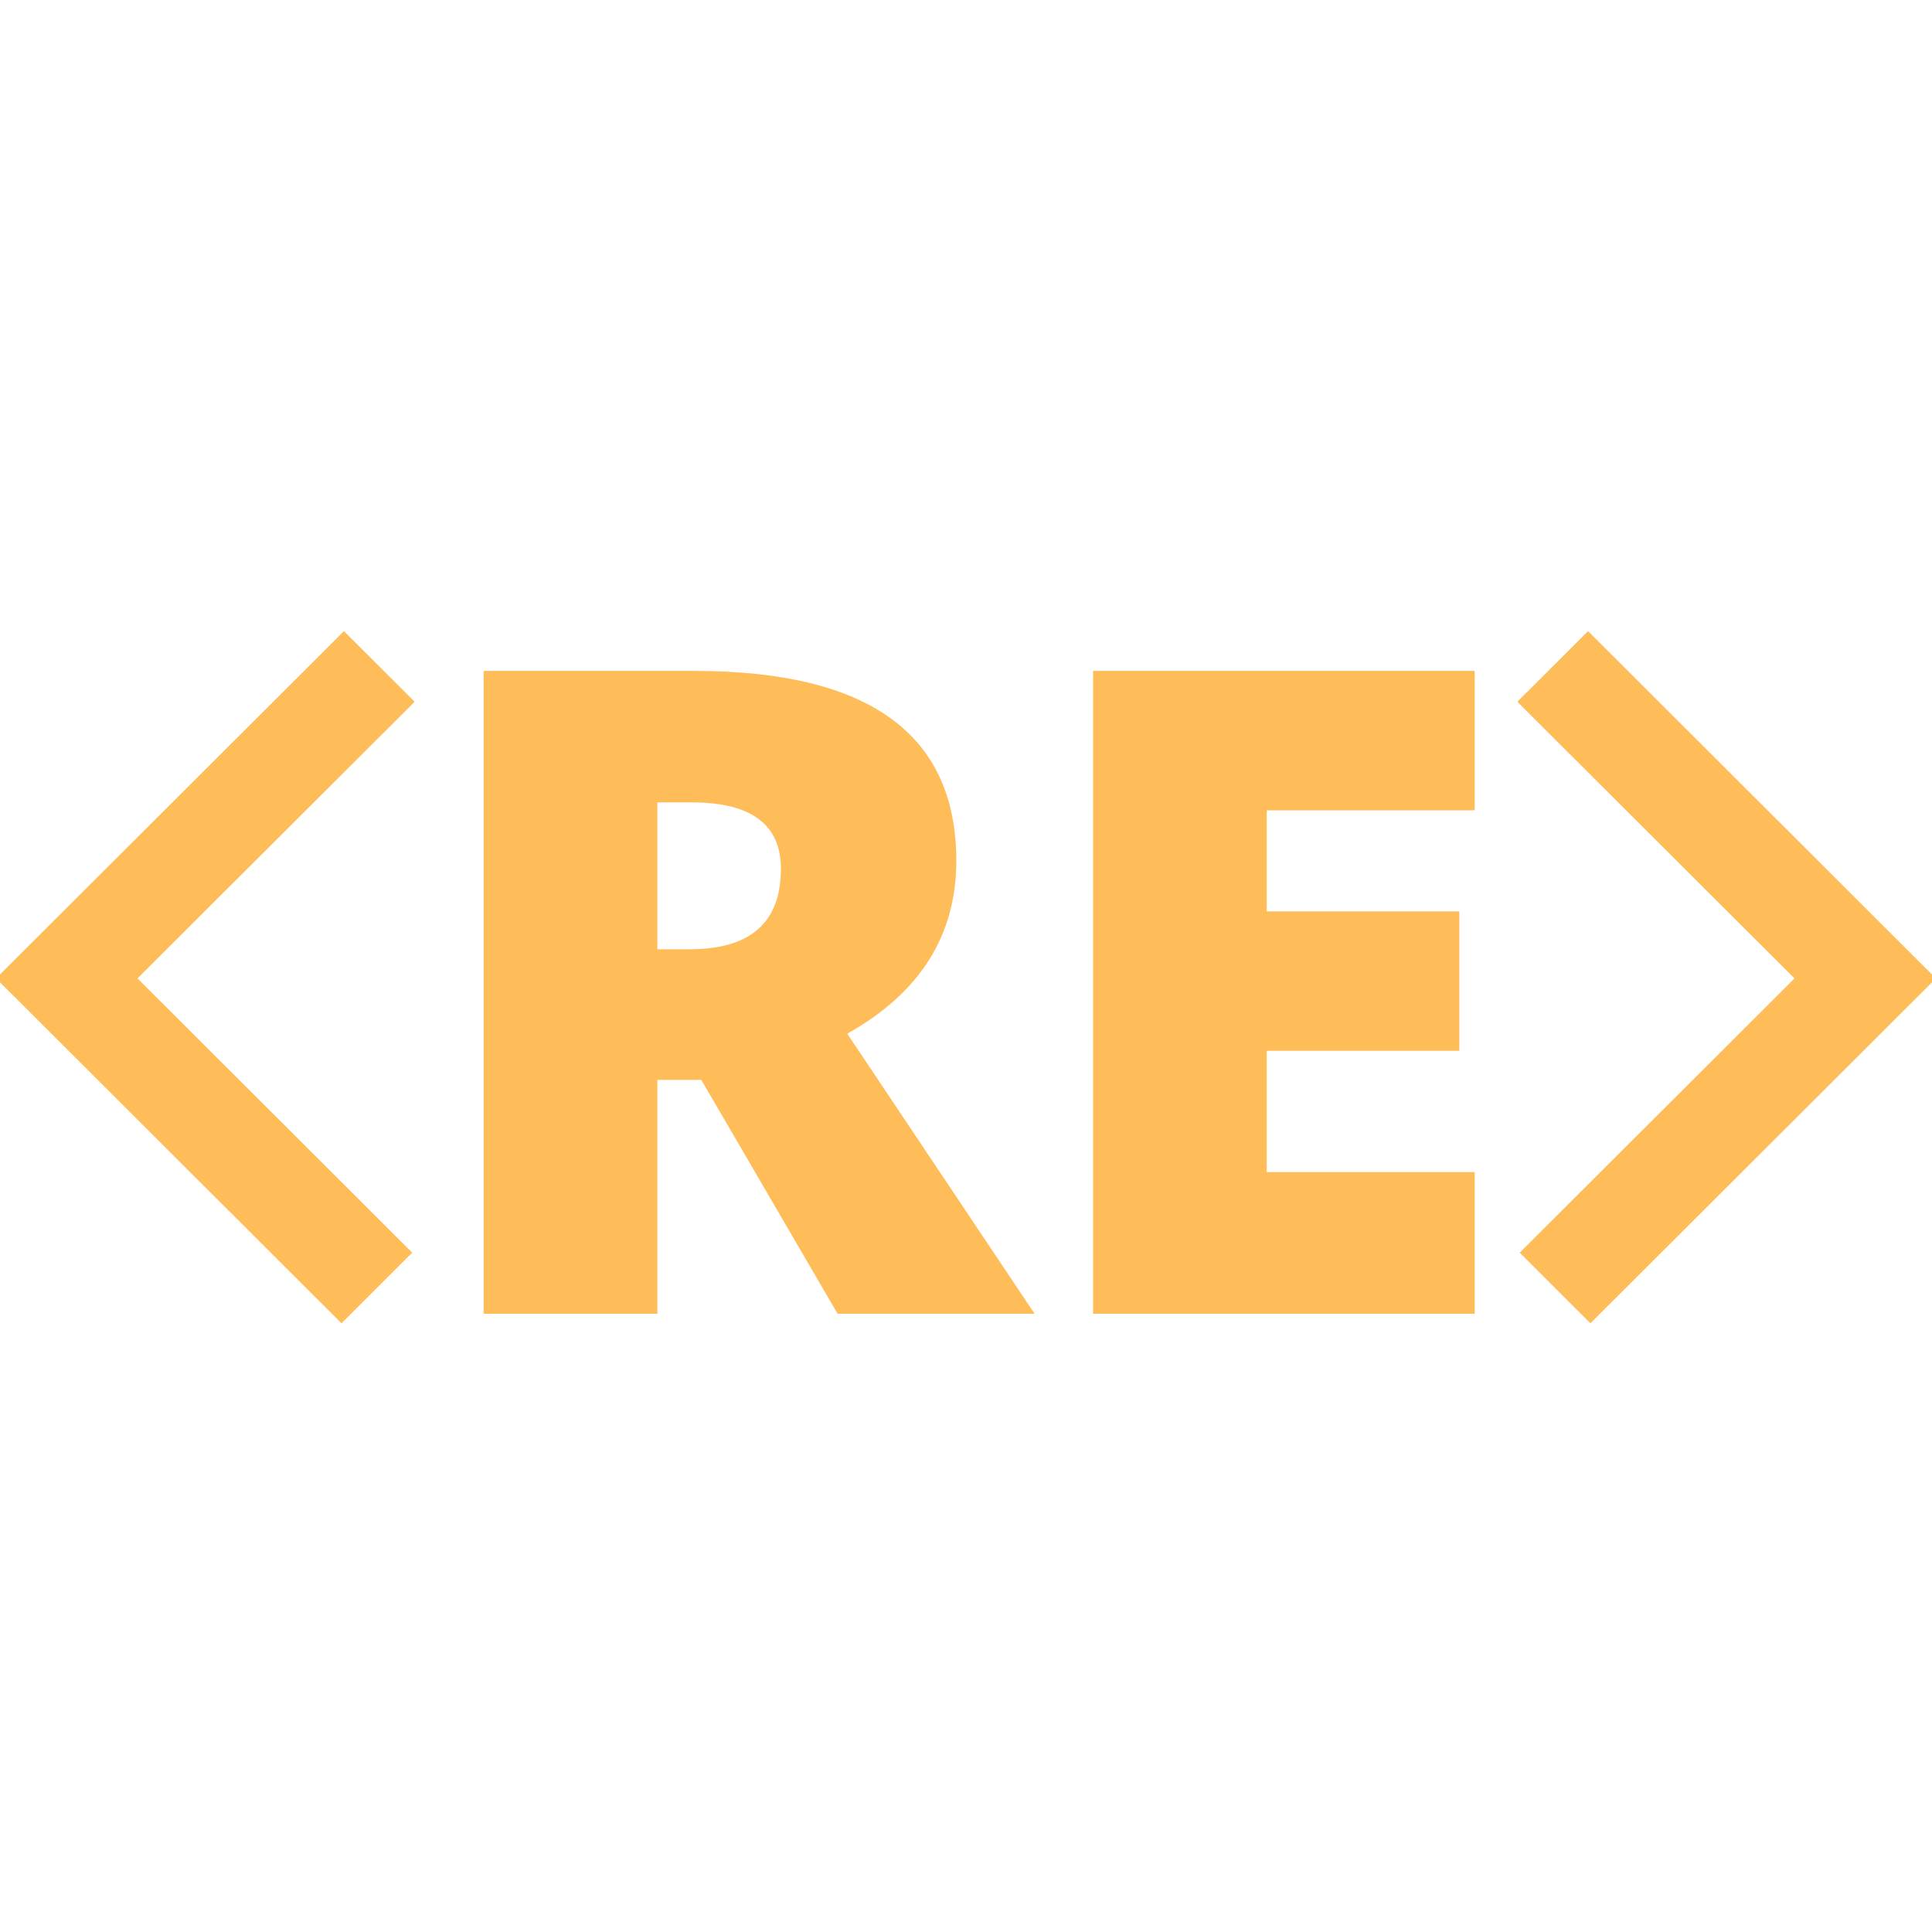
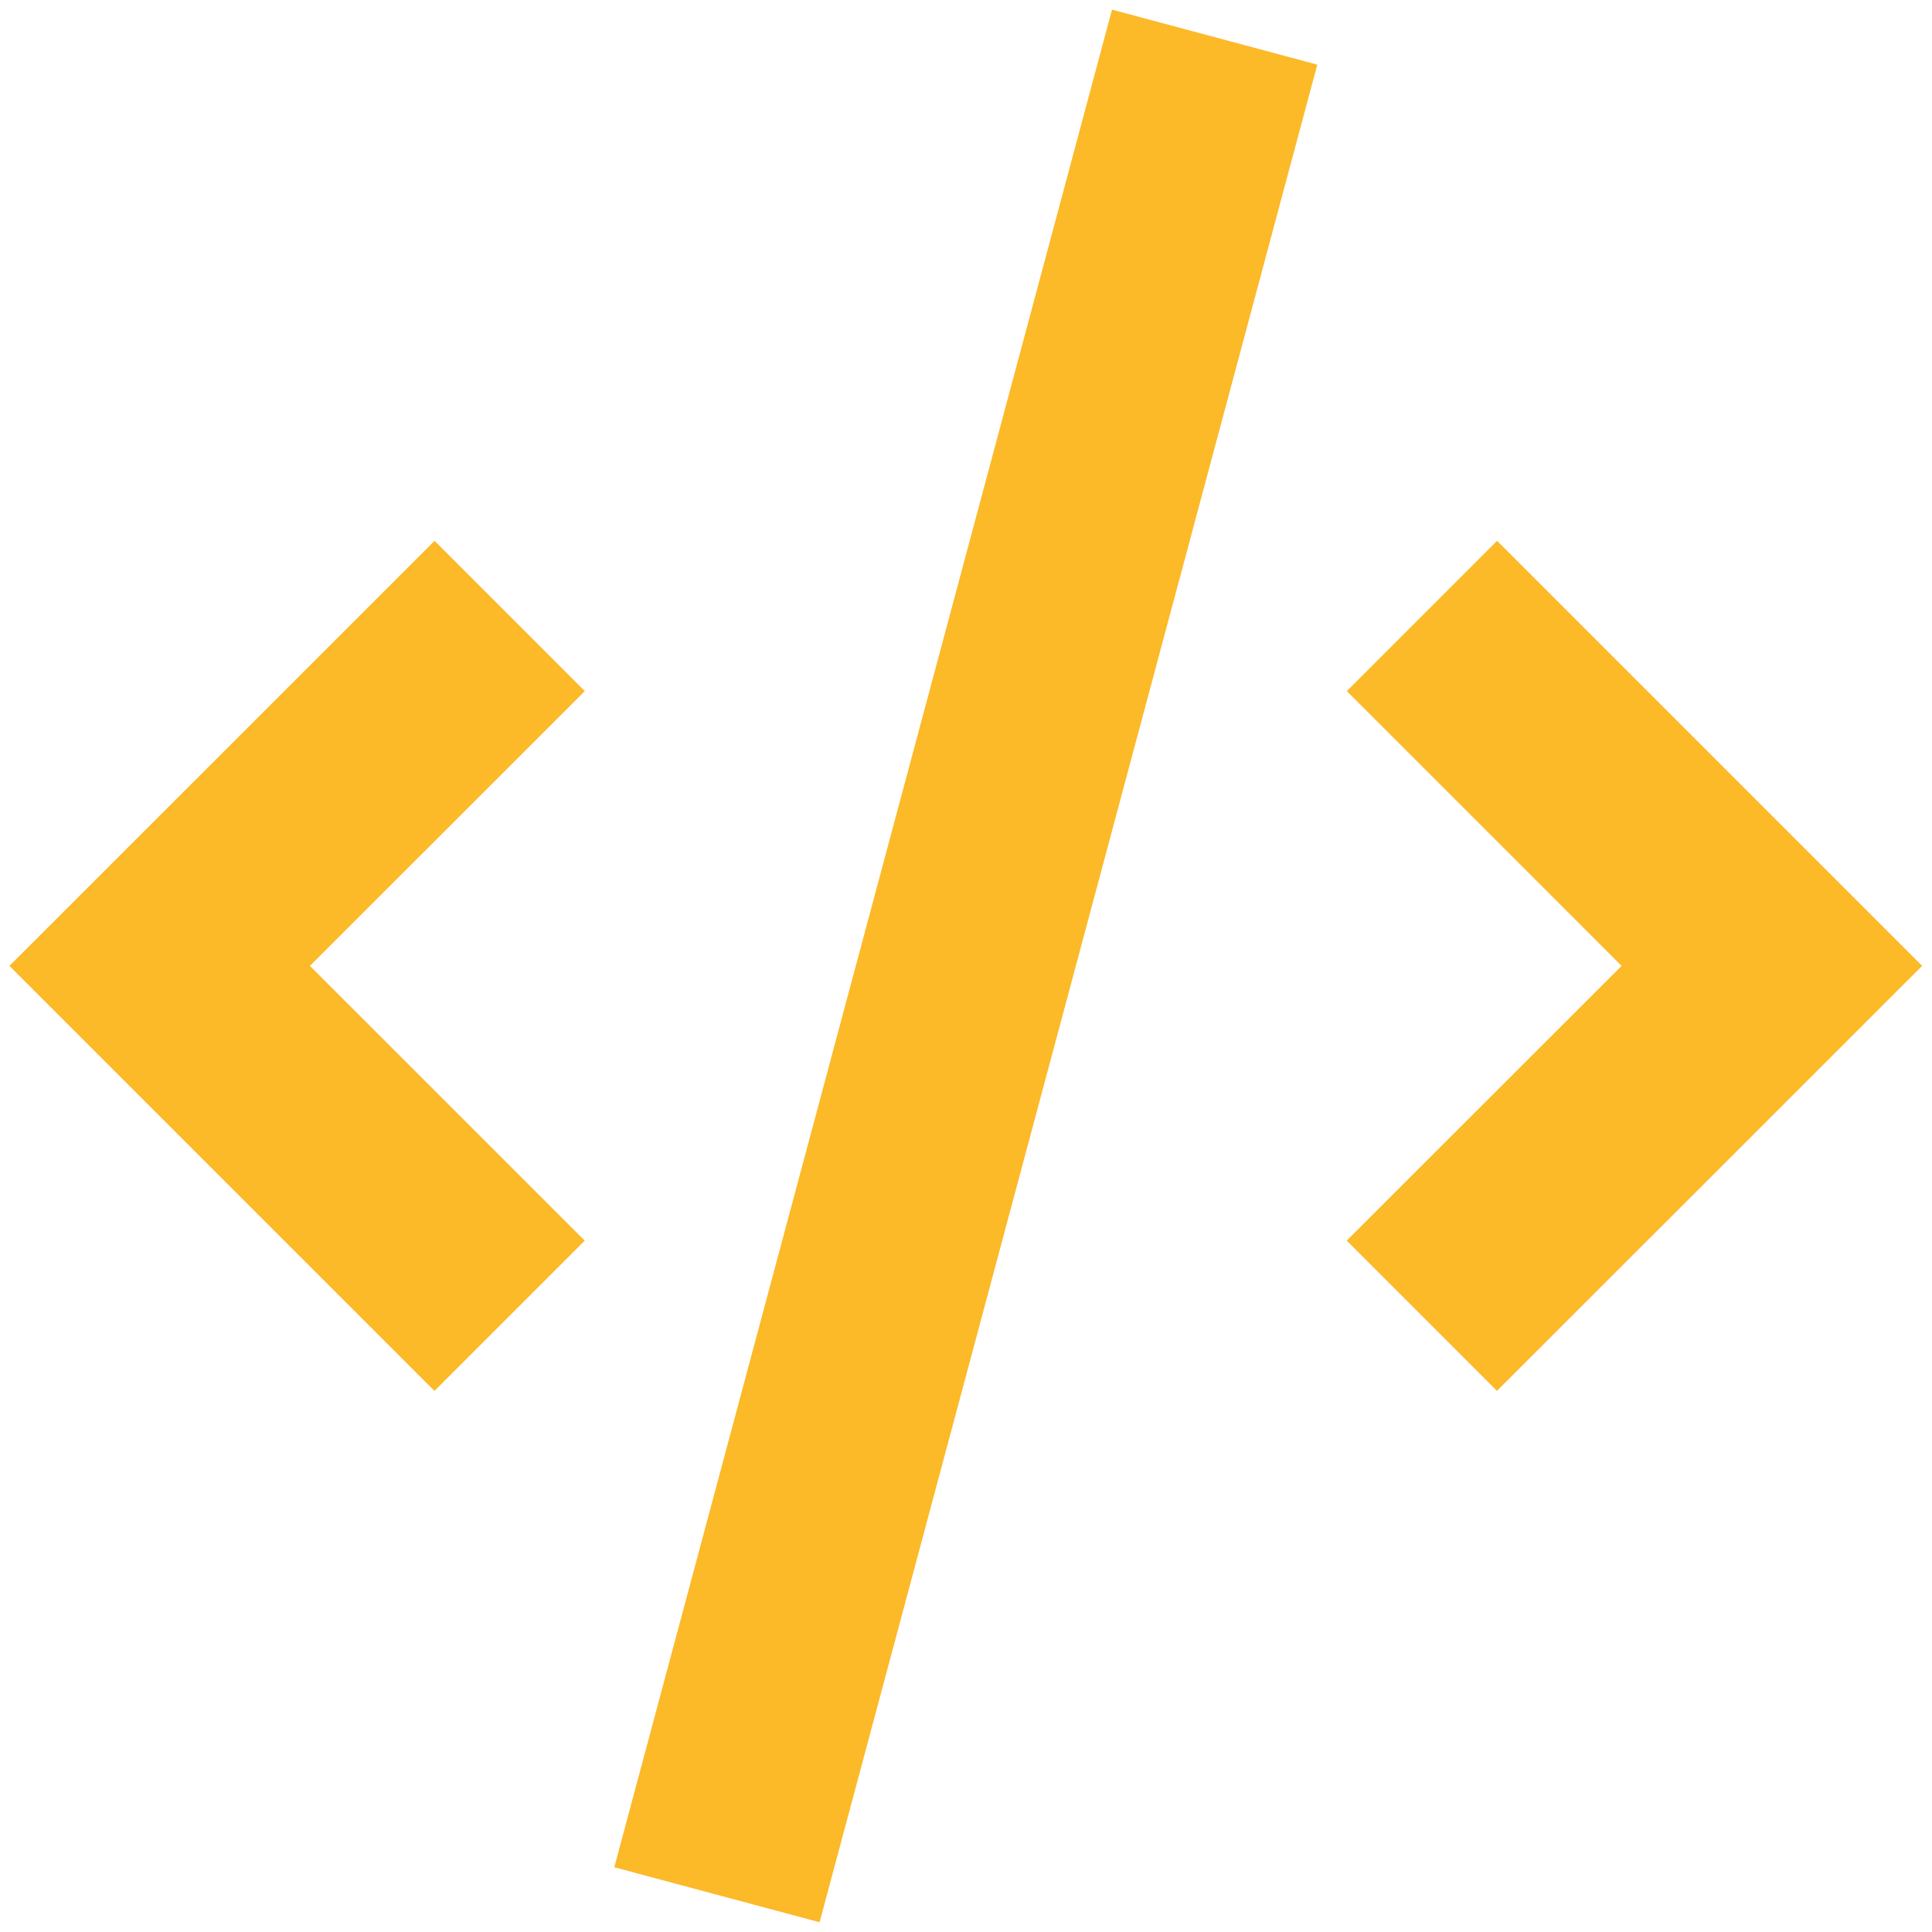
<svg xmlns="http://www.w3.org/2000/svg" width="600" viewBox="0 0 450 450" height="600" version="1.0">
  <defs>
    <clipPath id="a">
-       <path d="M0 147h96.563v161.246H0zm0 0" />
+       <path d="M313 125h134.7v199H313zm0 0" />
    </clipPath>
    <clipPath id="b">
-       <path d="M353.535 147H450v161.246h-96.465zm0 0" />
+       <path d="M2.2 125H137v199H2.2zm0 0" />
+     </clipPath>
+     <clipPath id="c">
+       <path d="M143 2.2h164v445.5H143zm0 0" />
    </clipPath>
  </defs>
  <g clip-path="url(#a)">
-     <path fill="#FFBD59" d="M79.543 308.219L-.922 227.89l81.027-80.887 16.477 16.445-64.555 64.442 63.993 63.882-16.477 16.446" />
+     <path fill="#FCB928" d="M348.695 125.965L313.7 160.969l63.996 64.004-64.023 64 34.992 34.996 99.035-98.996zm0 0" />
  </g>
-   <path d="M153.106 251.516V306h-40.453V156.266H161.7c40.695 0 61.046 14.75 61.046 44.25 0 17.343-8.468 30.761-25.406 40.25L240.98 306h-45.89l-31.75-54.484zm0-30.422h7.578c14.133 0 21.203-6.242 21.203-18.735 0-10.312-6.933-15.468-20.797-15.468h-7.984zM343.488 306h-88.89V156.266h88.89v32.468h-48.437v23.547h44.859v32.469h-44.86v28.266h48.438zm0 0" fill="#FFBD59" />
  <g clip-path="url(#b)">
-     <path fill="#FFBD59" d="M370.445 308.219l80.47-80.328-81.028-80.887-16.477 16.445 64.555 64.442-63.996 63.882 16.476 16.446" />
+     <path fill="#FCB928" d="M101.195 323.969l35.004-34.996-64.012-64 64.024-64.004-34.992-35.004-99.02 99.008zm0 0" />
+   </g>
+   <g clip-path="url(#c)">
+     <path fill="#FCB928" d="M143.082 434.918L259.008 2.246l47.816 12.809L190.898 447.73zm0 0" />
  </g>
</svg>
